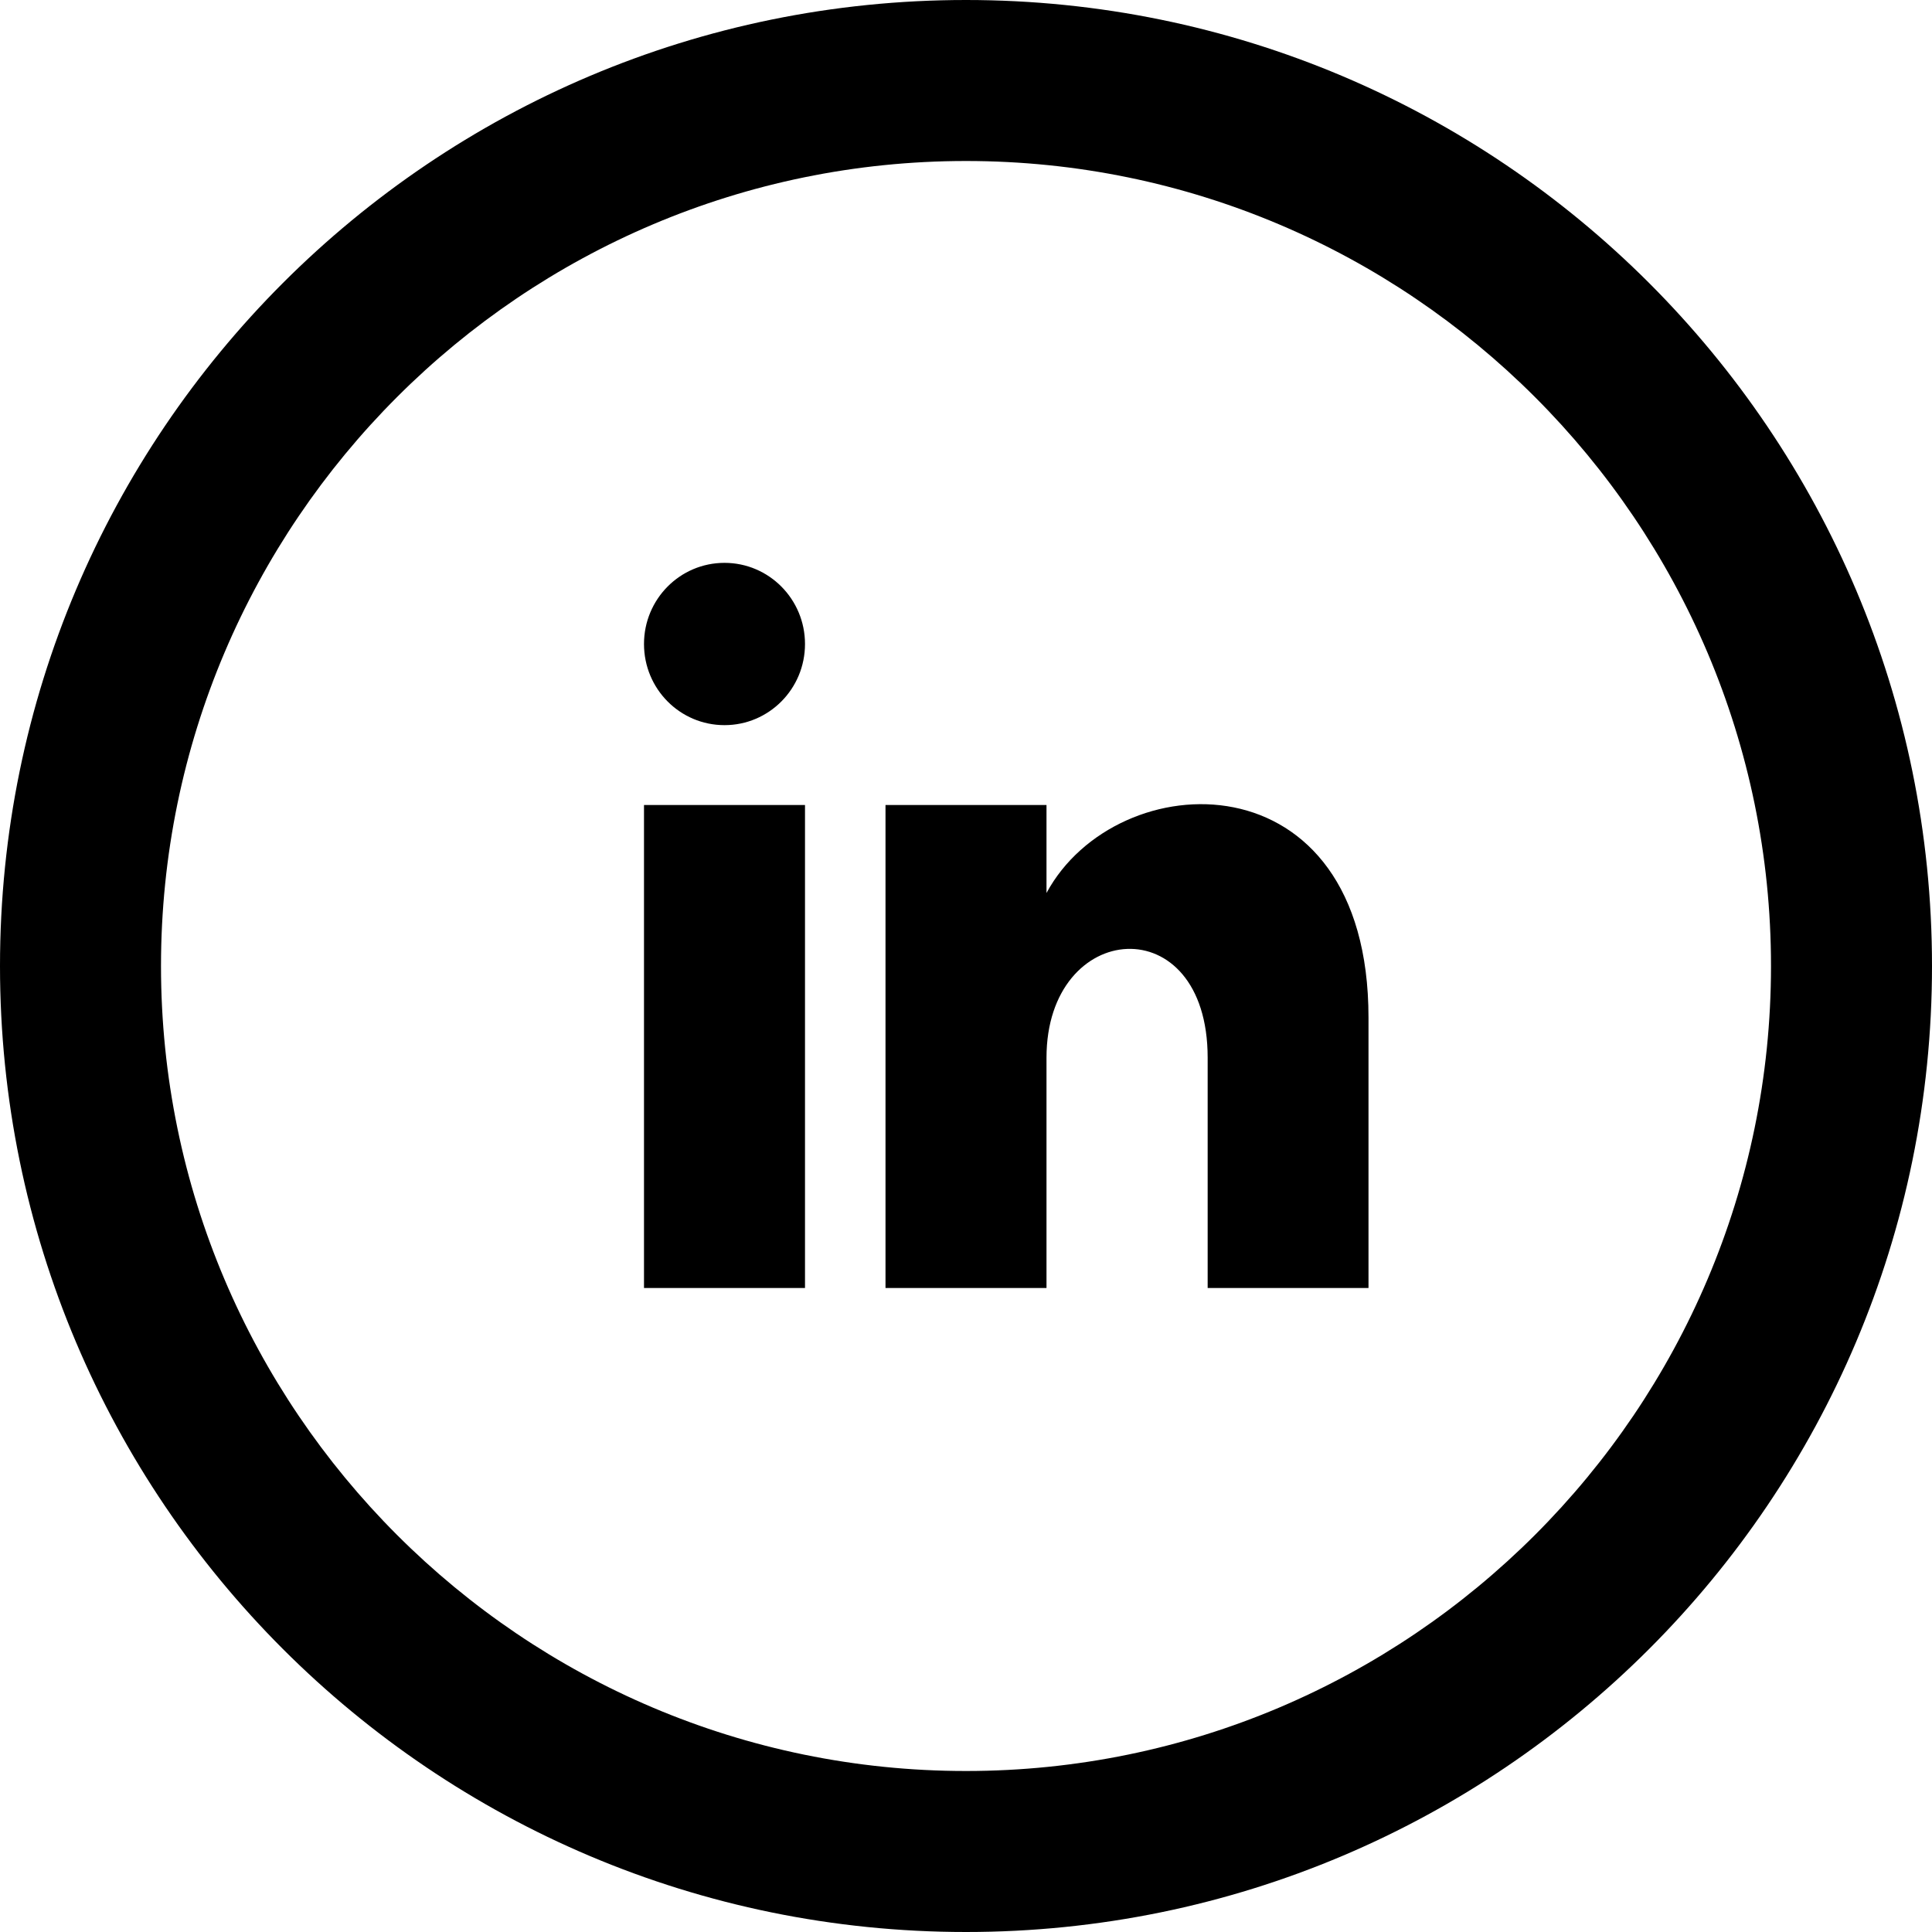
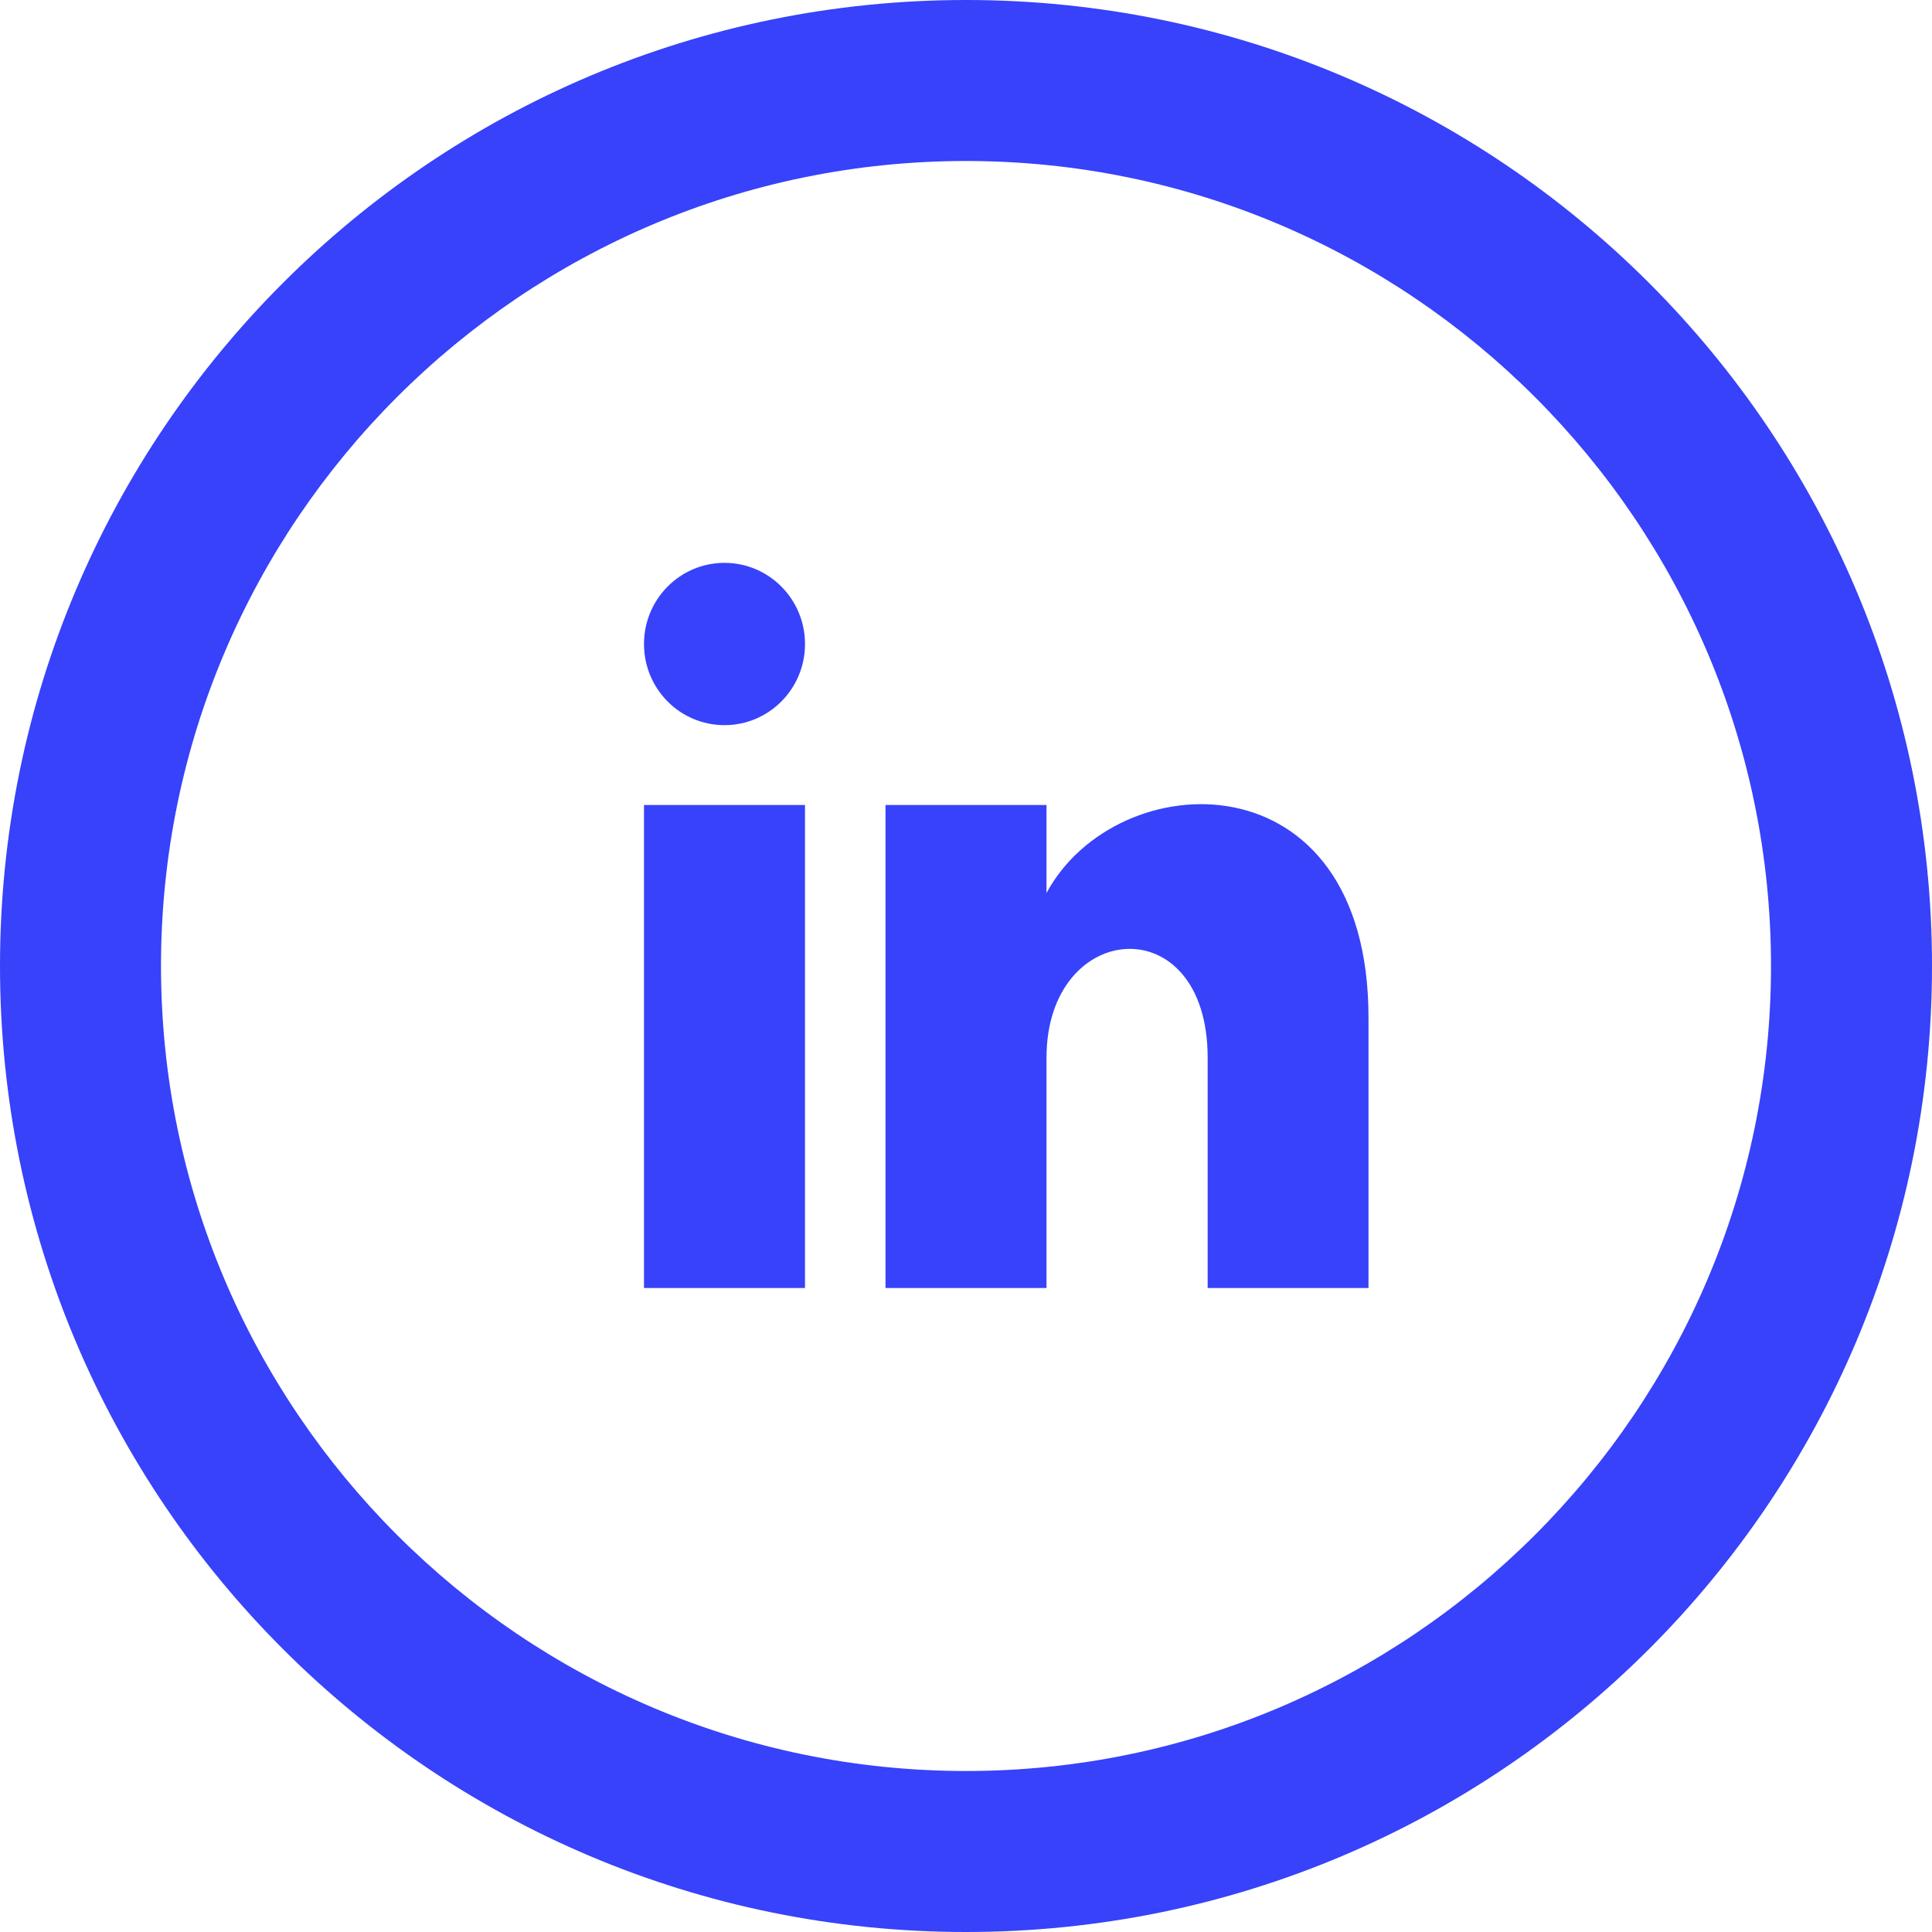
<svg xmlns="http://www.w3.org/2000/svg" width="24" height="24" viewBox="0 0 24 24">
-   <path d="M12 2c5.514 0 10 4.486 10 10s-4.486 10-10 10-10-4.486-10-10 4.486-10 10-10zm0-2c-6.627 0-12 5.373-12 12s5.373 12 12 12 12-5.373 12-12-5.373-12-12-12zm-2 8c0 .557-.447 1.008-1 1.008s-1-.45-1-1.008c0-.557.447-1.008 1-1.008s1 .452 1 1.008zm0 2h-2v6h2v-6zm3 0h-2v6h2v-2.861c0-1.722 2.002-1.881 2.002 0v2.861h1.998v-3.359c0-3.284-3.128-3.164-4-1.548v-1.093z" />
+   <path fill="rgba(55, 66, 250, 1)" d="M12 2c5.514 0 10 4.486 10 10s-4.486 10-10 10-10-4.486-10-10 4.486-10 10-10zm0-2c-6.627 0-12 5.373-12 12s5.373 12 12 12 12-5.373 12-12-5.373-12-12-12zm-2 8c0 .557-.447 1.008-1 1.008s-1-.45-1-1.008c0-.557.447-1.008 1-1.008s1 .452 1 1.008zm0 2h-2v6h2v-6zm3 0h-2v6h2v-2.861c0-1.722 2.002-1.881 2.002 0v2.861h1.998v-3.359c0-3.284-3.128-3.164-4-1.548v-1.093z" />
</svg>
